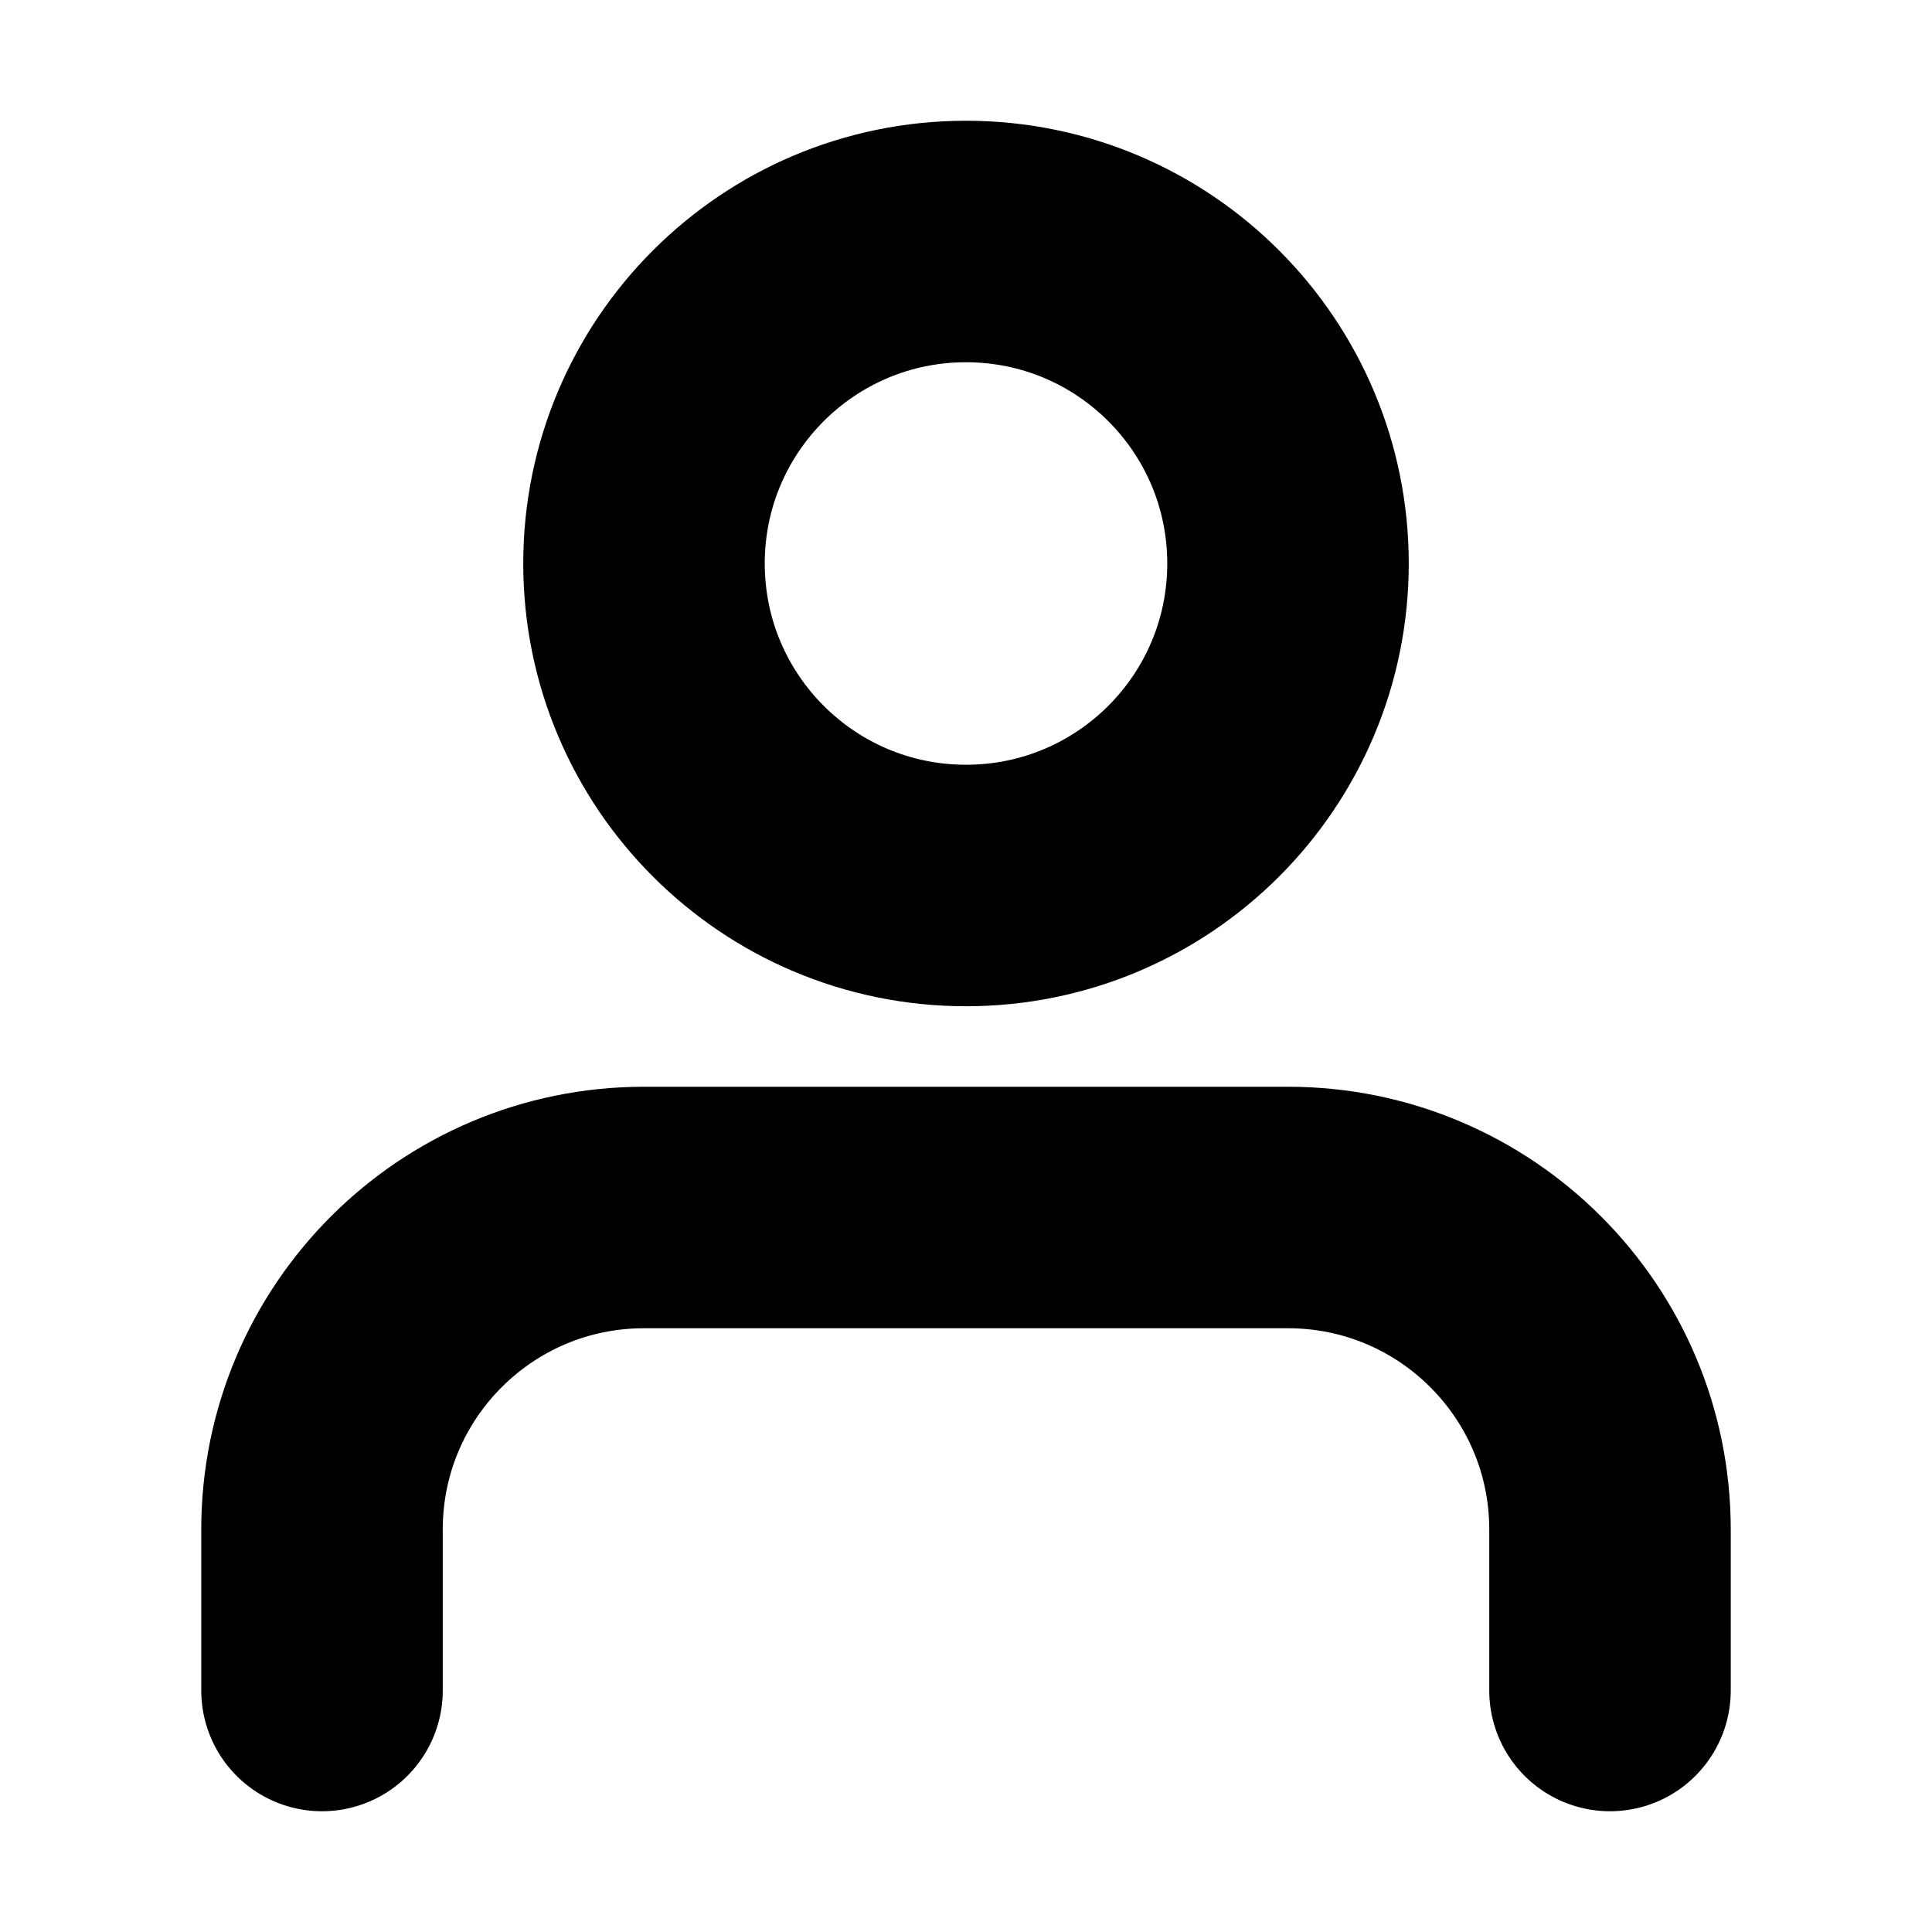
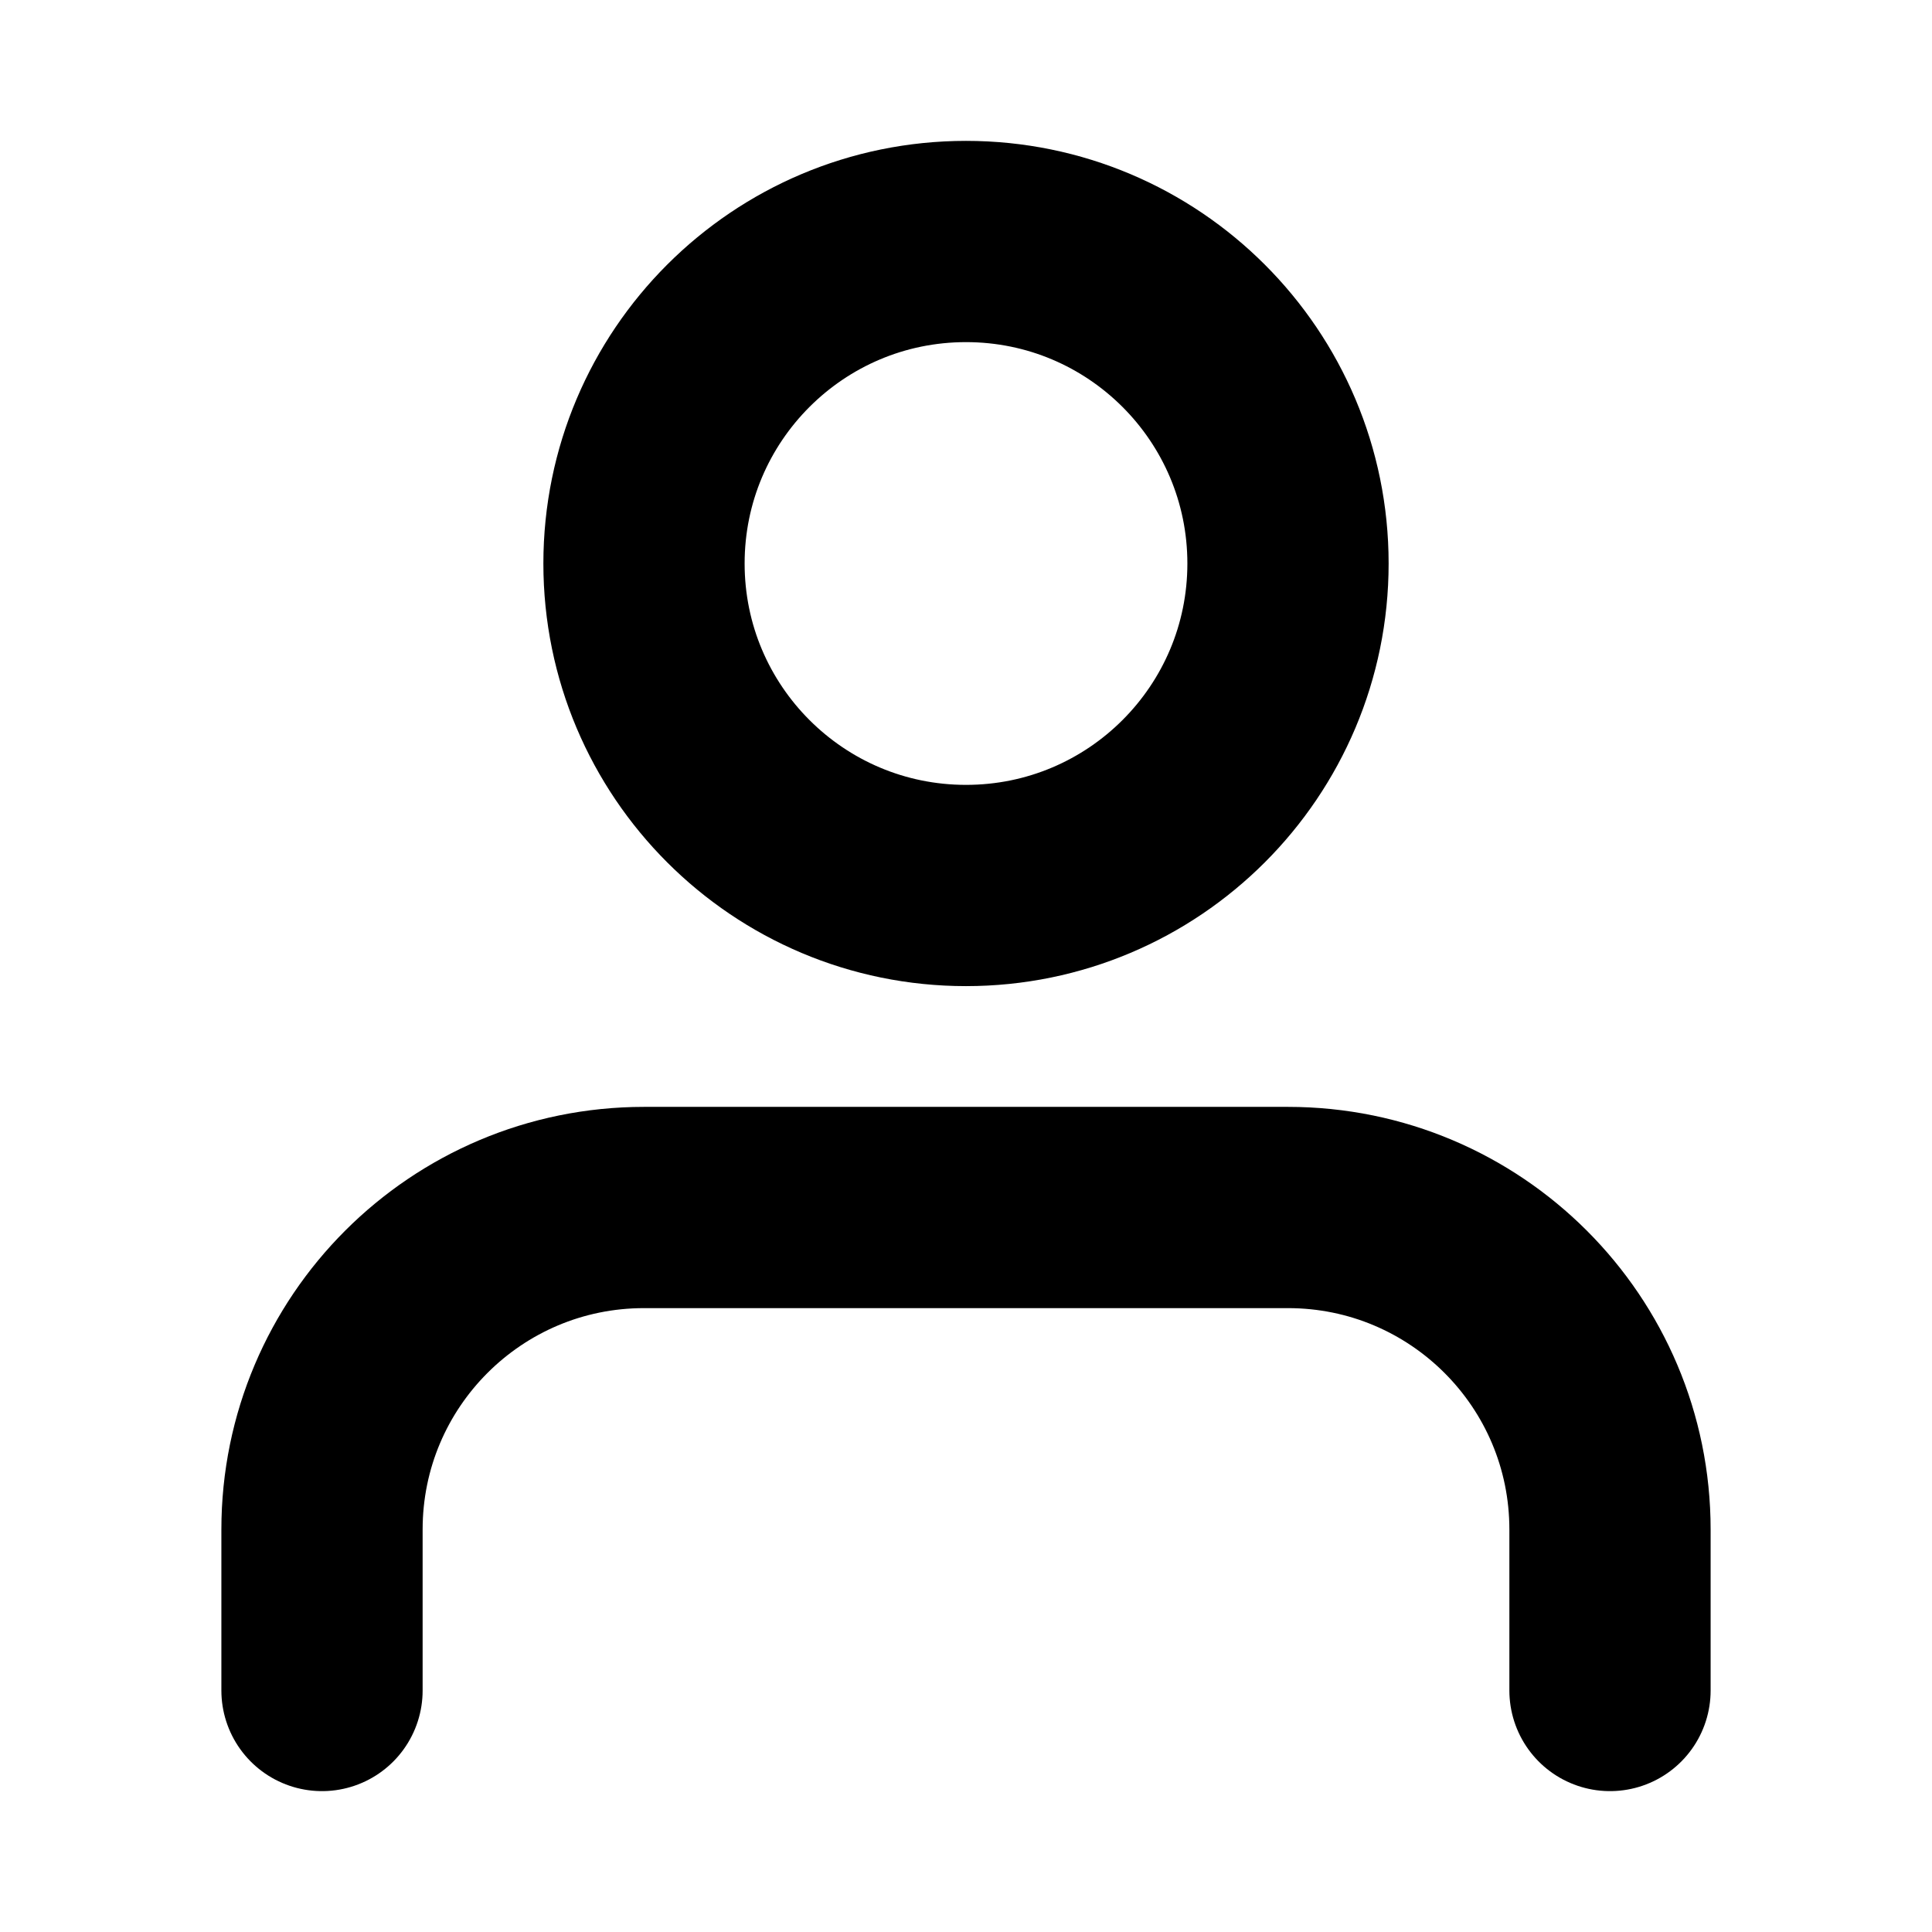
- <svg xmlns="http://www.w3.org/2000/svg" width="24" height="24" viewBox="0 0 24 24" fill="none" stroke="currentColor" stroke-width="3" stroke-linecap="round" stroke-linejoin="round">
+ <svg xmlns="http://www.w3.org/2000/svg" width="24" height="24" viewBox="0 0 24 24" fill="none" stroke="currentColor" stroke-width="2.5" stroke-linecap="round" stroke-linejoin="round">
  <path d="M20 21v-2a4 4 0 0 0-4-4H8a4 4 0 0 0-4 4v2" />
  <circle cx="12" cy="7" r="4" />
</svg>
